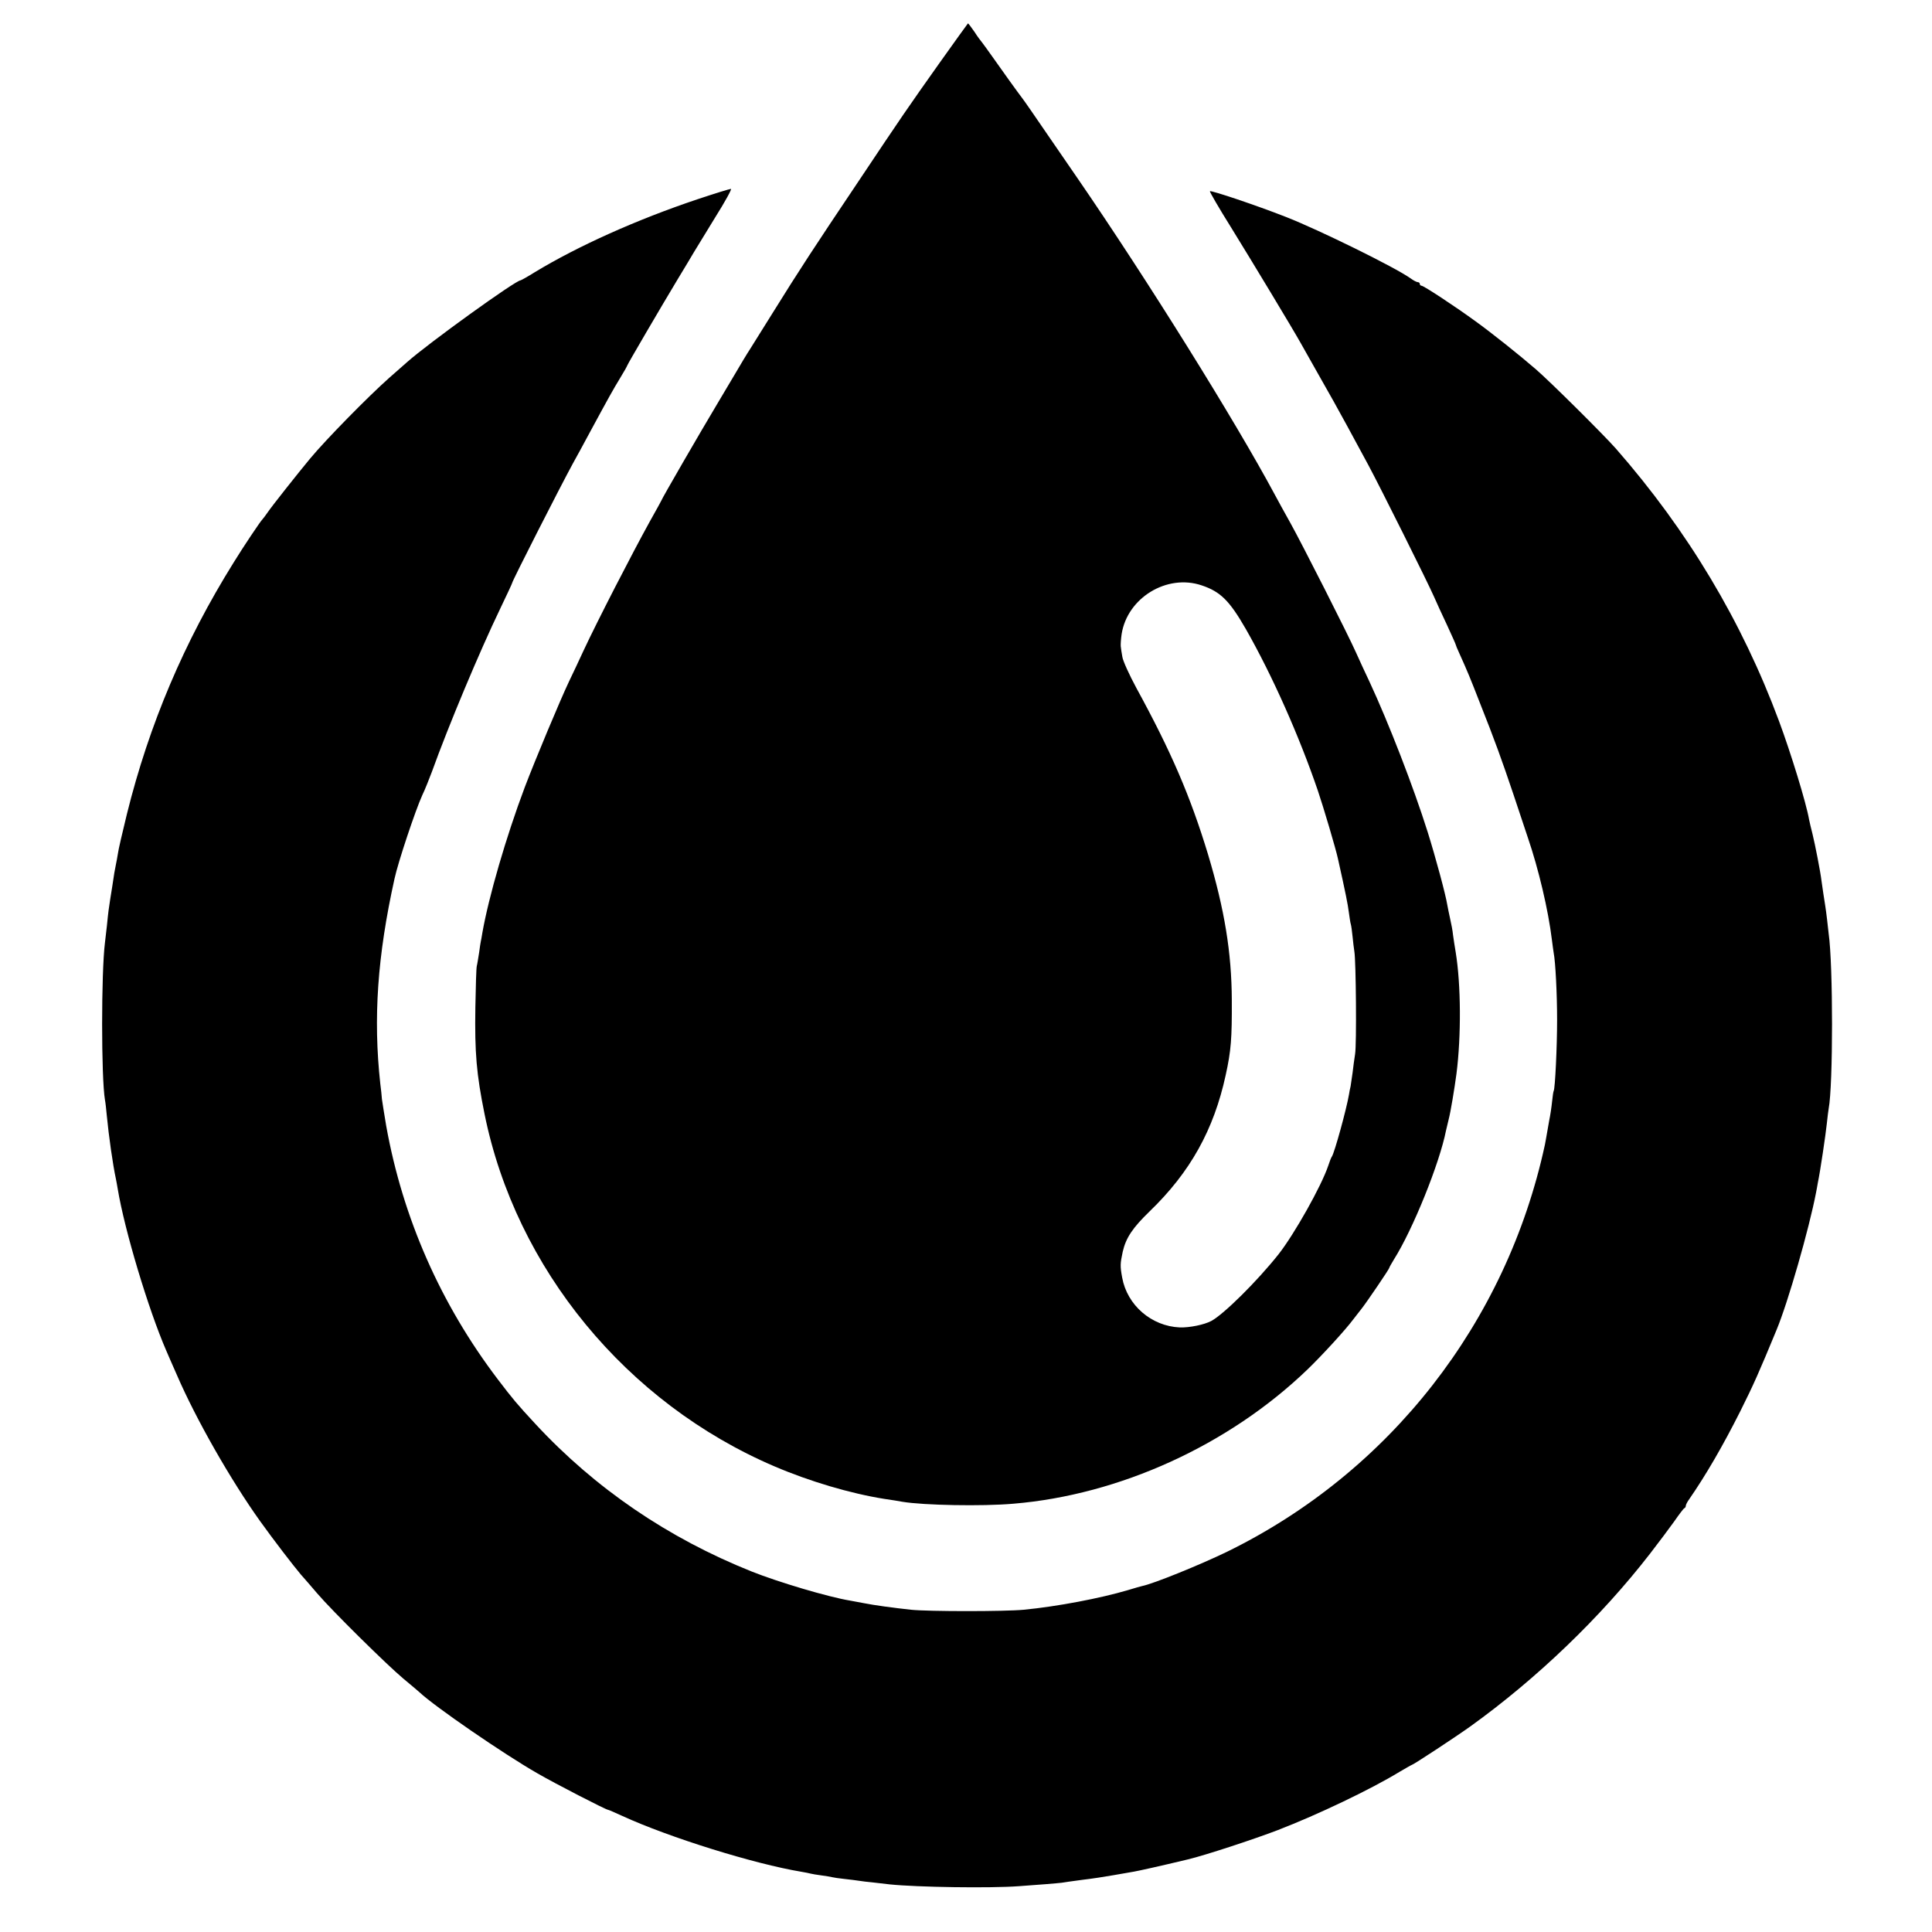
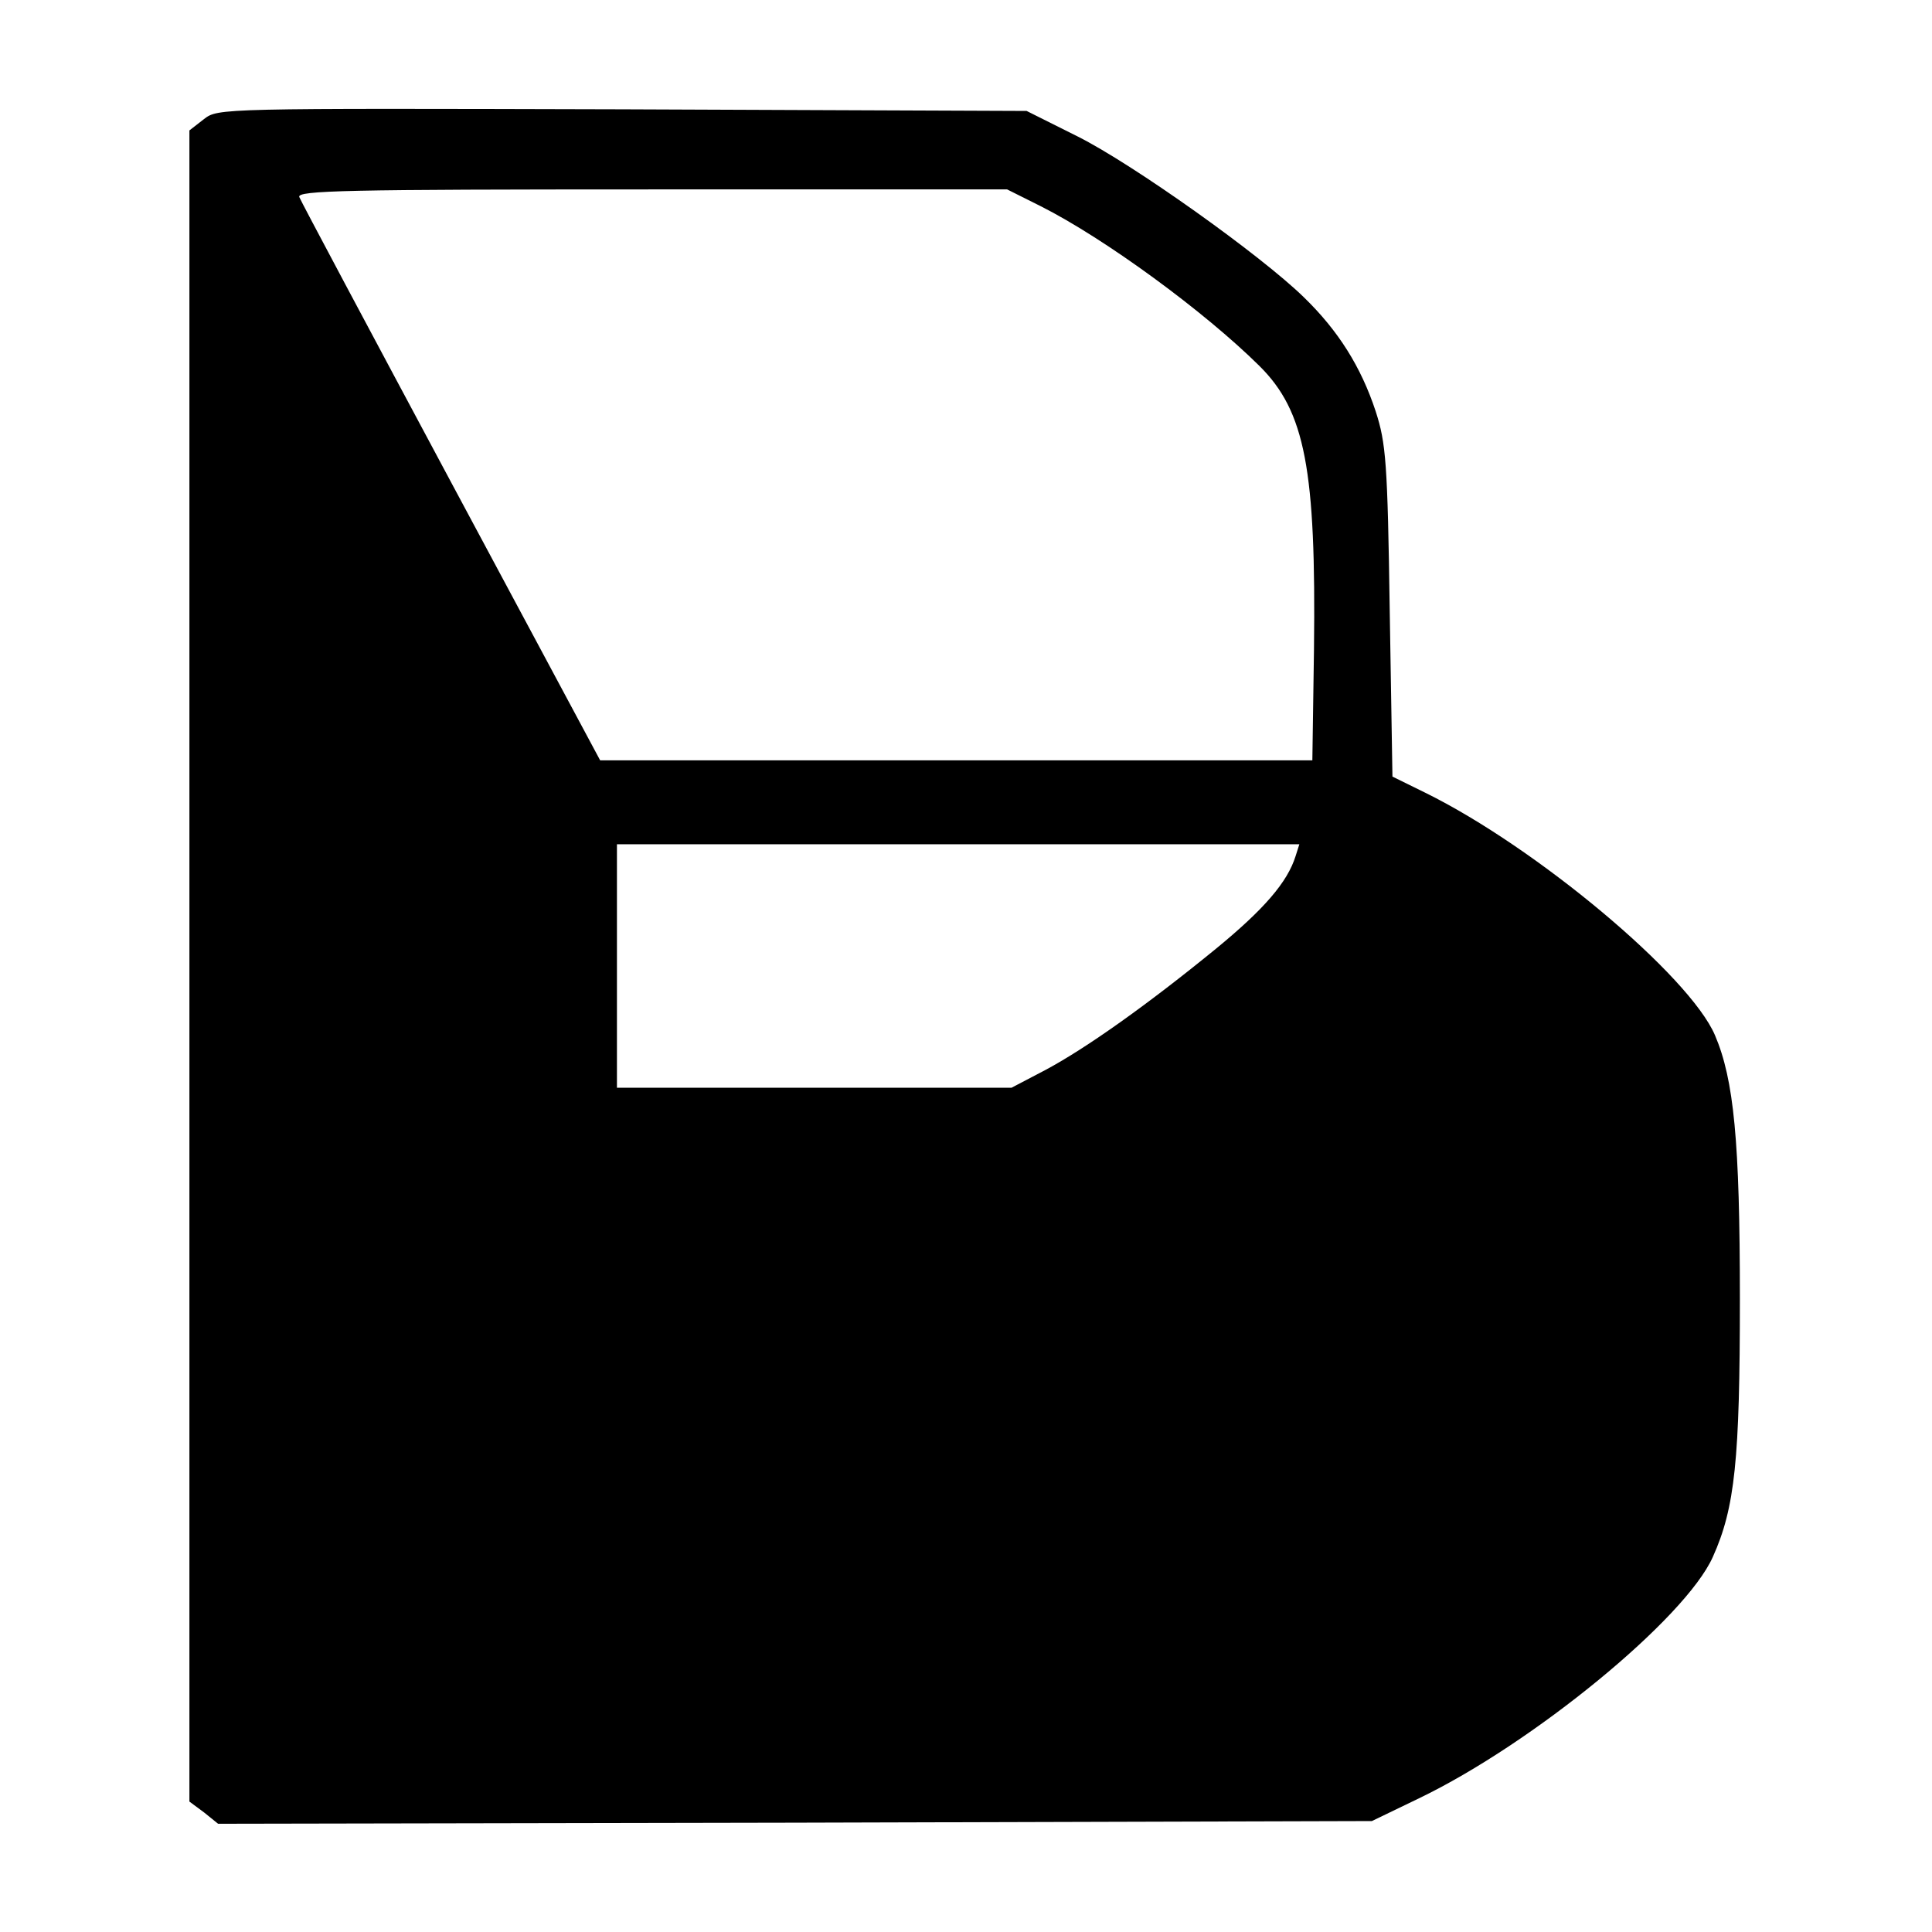
- <svg xmlns="http://www.w3.org/2000/svg" version="1.0" width="1075pt" height="1075pt" viewBox="0 0 1075 1075" preserveAspectRatio="xMidYMid meet">
-   <g transform="translate(0,1075) scale(0.1,-0.1)" fill="#000000" stroke="none">
-     <path d="M5230 10403 c-182 -257 -203 -287 -464 -678 -231 -344 -322 -483 -466 -715 -57 -91 -113 -181 -125 -200 -21 -32 -56 -91 -80 -132 -5 -9 -51 -86 -101 -170 -96 -160 -314 -537 -314 -543 0 -1 -29 -54 -64 -116 -100 -181 -292 -554 -369 -719 -24 -52 -60 -129 -80 -170 -50 -105 -190 -440 -247 -590 -104 -276 -201 -611 -236 -810 -4 -25 -8 -47 -9 -50 -1 -3 -5 -30 -9 -60 -5 -30 -10 -64 -13 -75 -3 -11 -6 -114 -8 -230 -4 -253 6 -371 51 -593 174 -861 790 -1609 1613 -1961 196 -84 423 -151 611 -181 41 -6 86 -13 100 -16 119 -20 446 -26 618 -11 592 49 1199 326 1636 746 82 79 213 222 256 280 14 18 35 45 46 59 30 38 154 221 154 227 0 3 12 24 26 47 106 168 254 535 290 718 3 14 10 42 15 63 10 37 32 169 43 252 27 211 25 497 -4 675 -5 30 -12 74 -15 97 -2 23 -10 64 -16 90 -6 26 -13 62 -16 78 -9 57 -64 261 -109 405 -79 251 -217 607 -324 837 -23 48 -56 120 -73 158 -44 100 -304 612 -367 725 -29 52 -69 124 -88 160 -220 410 -708 1193 -1097 1759 -66 96 -140 204 -165 240 -61 89 -133 194 -143 206 -18 23 -116 159 -162 225 -27 39 -55 76 -60 83 -6 7 -26 33 -43 60 -18 26 -34 47 -36 47 -1 0 -71 -98 -156 -217z m1456 -2910 c105 -35 155 -85 246 -243 146 -256 297 -595 401 -900 30 -88 101 -327 112 -380 42 -188 55 -254 60 -295 4 -27 8 -58 11 -67 3 -9 7 -41 10 -70 3 -29 7 -66 10 -83 9 -53 13 -518 4 -570 -4 -27 -11 -74 -14 -104 -4 -30 -9 -64 -11 -75 -3 -12 -7 -32 -9 -46 -14 -82 -80 -322 -95 -345 -4 -5 -13 -28 -20 -50 -38 -114 -189 -382 -277 -494 -119 -150 -305 -334 -374 -371 -39 -21 -122 -38 -176 -36 -157 7 -292 123 -320 277 -12 65 -11 78 3 144 18 78 55 133 150 225 226 218 357 454 423 758 30 136 35 204 34 417 -1 266 -41 506 -132 810 -98 323 -205 572 -398 925 -40 74 -76 153 -79 175 -4 22 -8 48 -9 59 -1 10 1 41 5 68 32 202 252 336 445 271z" />
-     <path d="M3880 9641 c-334 -112 -663 -259 -905 -406 -40 -25 -76 -45 -79 -45 -27 0 -513 -350 -631 -455 -16 -14 -61 -54 -100 -88 -115 -102 -350 -341 -439 -448 -64 -77 -214 -266 -236 -299 -13 -19 -27 -37 -30 -40 -10 -9 -106 -152 -160 -240 -275 -441 -470 -900 -594 -1400 -25 -102 -48 -201 -50 -220 -3 -19 -8 -46 -11 -60 -6 -29 -11 -56 -20 -120 -4 -25 -9 -58 -12 -75 -7 -44 -11 -72 -18 -145 -4 -36 -9 -78 -11 -95 -21 -168 -21 -750 0 -875 3 -14 7 -52 10 -85 11 -115 34 -277 51 -355 3 -14 7 -38 10 -55 38 -230 171 -672 270 -900 7 -16 33 -77 59 -135 107 -248 301 -587 464 -815 76 -106 183 -245 226 -296 17 -19 58 -66 91 -105 83 -97 386 -396 479 -474 43 -36 84 -70 90 -76 85 -80 469 -344 656 -451 100 -58 382 -203 393 -203 3 0 38 -15 79 -34 262 -120 733 -267 998 -311 19 -3 42 -8 50 -10 8 -2 35 -7 60 -10 25 -3 52 -8 60 -10 8 -2 40 -7 70 -10 30 -3 66 -8 80 -10 14 -2 48 -7 75 -9 28 -3 70 -8 95 -11 154 -16 561 -22 720 -10 41 3 108 8 147 11 40 3 81 7 90 8 10 2 61 9 113 16 52 6 131 18 175 26 44 8 96 17 115 20 28 5 142 30 300 68 96 23 364 111 500 163 225 87 518 227 677 324 36 21 67 39 69 39 7 0 240 153 324 213 369 265 726 607 1001 962 47 61 108 142 135 180 27 39 52 72 56 73 5 2 8 8 8 13 0 6 8 22 19 37 92 133 187 296 285 491 73 146 104 216 201 451 64 154 181 562 220 765 3 17 8 41 10 55 13 61 44 271 50 330 4 36 8 72 10 81 25 130 25 800 0 974 -2 17 -6 53 -9 80 -3 28 -8 61 -10 75 -5 29 -16 104 -21 140 -5 45 -36 204 -50 260 -8 30 -16 66 -19 80 -16 93 -102 372 -167 547 -207 557 -508 1060 -908 1517 -68 77 -367 374 -446 442 -89 77 -249 205 -340 270 -110 80 -283 194 -295 194 -5 0 -10 5 -10 10 0 6 -5 10 -11 10 -6 0 -24 9 -40 21 -87 62 -510 270 -694 342 -163 64 -416 149 -423 143 -2 -3 50 -93 117 -200 121 -196 342 -562 389 -646 24 -44 126 -222 183 -324 31 -55 104 -189 194 -356 67 -125 330 -652 364 -730 13 -30 46 -102 73 -159 26 -57 48 -105 48 -108 0 -2 8 -23 19 -46 47 -104 62 -141 115 -277 83 -209 122 -317 187 -510 23 -69 59 -177 80 -240 60 -175 114 -404 134 -569 4 -30 8 -63 10 -73 10 -51 19 -229 19 -373 0 -149 -11 -382 -19 -395 -2 -3 -6 -30 -9 -60 -3 -30 -10 -77 -16 -105 -5 -27 -11 -63 -14 -80 -3 -16 -7 -41 -10 -55 -214 -990 -864 -1822 -1770 -2265 -151 -73 -407 -177 -471 -190 -5 -1 -41 -11 -80 -23 -152 -45 -392 -91 -580 -109 -104 -10 -528 -10 -625 0 -102 11 -205 25 -265 37 -27 5 -61 11 -75 14 -122 20 -400 103 -548 162 -465 186 -870 462 -1202 820 -103 111 -127 140 -210 249 -319 420 -529 898 -621 1410 -11 66 -22 134 -24 150 -1 17 -5 55 -9 85 -40 365 -16 711 79 1140 20 93 116 380 154 464 16 33 40 94 55 134 90 250 262 662 381 909 36 75 65 137 65 140 0 10 263 527 337 663 17 30 61 111 98 180 104 192 125 230 167 299 21 34 38 65 38 67 0 5 195 338 280 479 40 66 81 134 90 150 10 17 63 103 118 193 56 89 96 162 89 161 -7 0 -91 -26 -187 -58z" />
+ <svg xmlns="http://www.w3.org/2000/svg" version="1.0" width="357pt" height="357pt" viewBox="0 0 357 357" preserveAspectRatio="xMidYMid meet">
+   <g transform="translate(0,357) scale(0.1,-0.1)" fill="#000000" stroke="none">
+     <path d="M377 3350 l-27 -21 0 -1544 0 -1544 27 -20 26 -21 1066 2 1066 3 87 42 c210 101 492 332 543 446 41 91 50 180 50 477 0 291 -11 405 -46 487 -47 110 -330 347 -535 448 l-61 30 -5 305 c-4 277 -7 311 -26 370 -27 82 -69 149 -133 211 -80 78 -316 246 -418 297 l-94 47 -747 3 c-745 2 -747 2 -773 -18z m1546 -161 c119 -60 303 -195 404 -295 85 -84 105 -192 101 -524 l-3 -205 -658 0 -658 0 -275 513 c-151 282 -278 520 -281 528 -4 12 85 14 651 14 l657 0 62 -31z m471 -1201 c-15 -48 -58 -98 -147 -171 -126 -103 -240 -184 -315 -224 l-63 -33 -365 0 -364 0 0 225 0 225 631 0 630 0 -7 -22z" />
  </g>
</svg>
